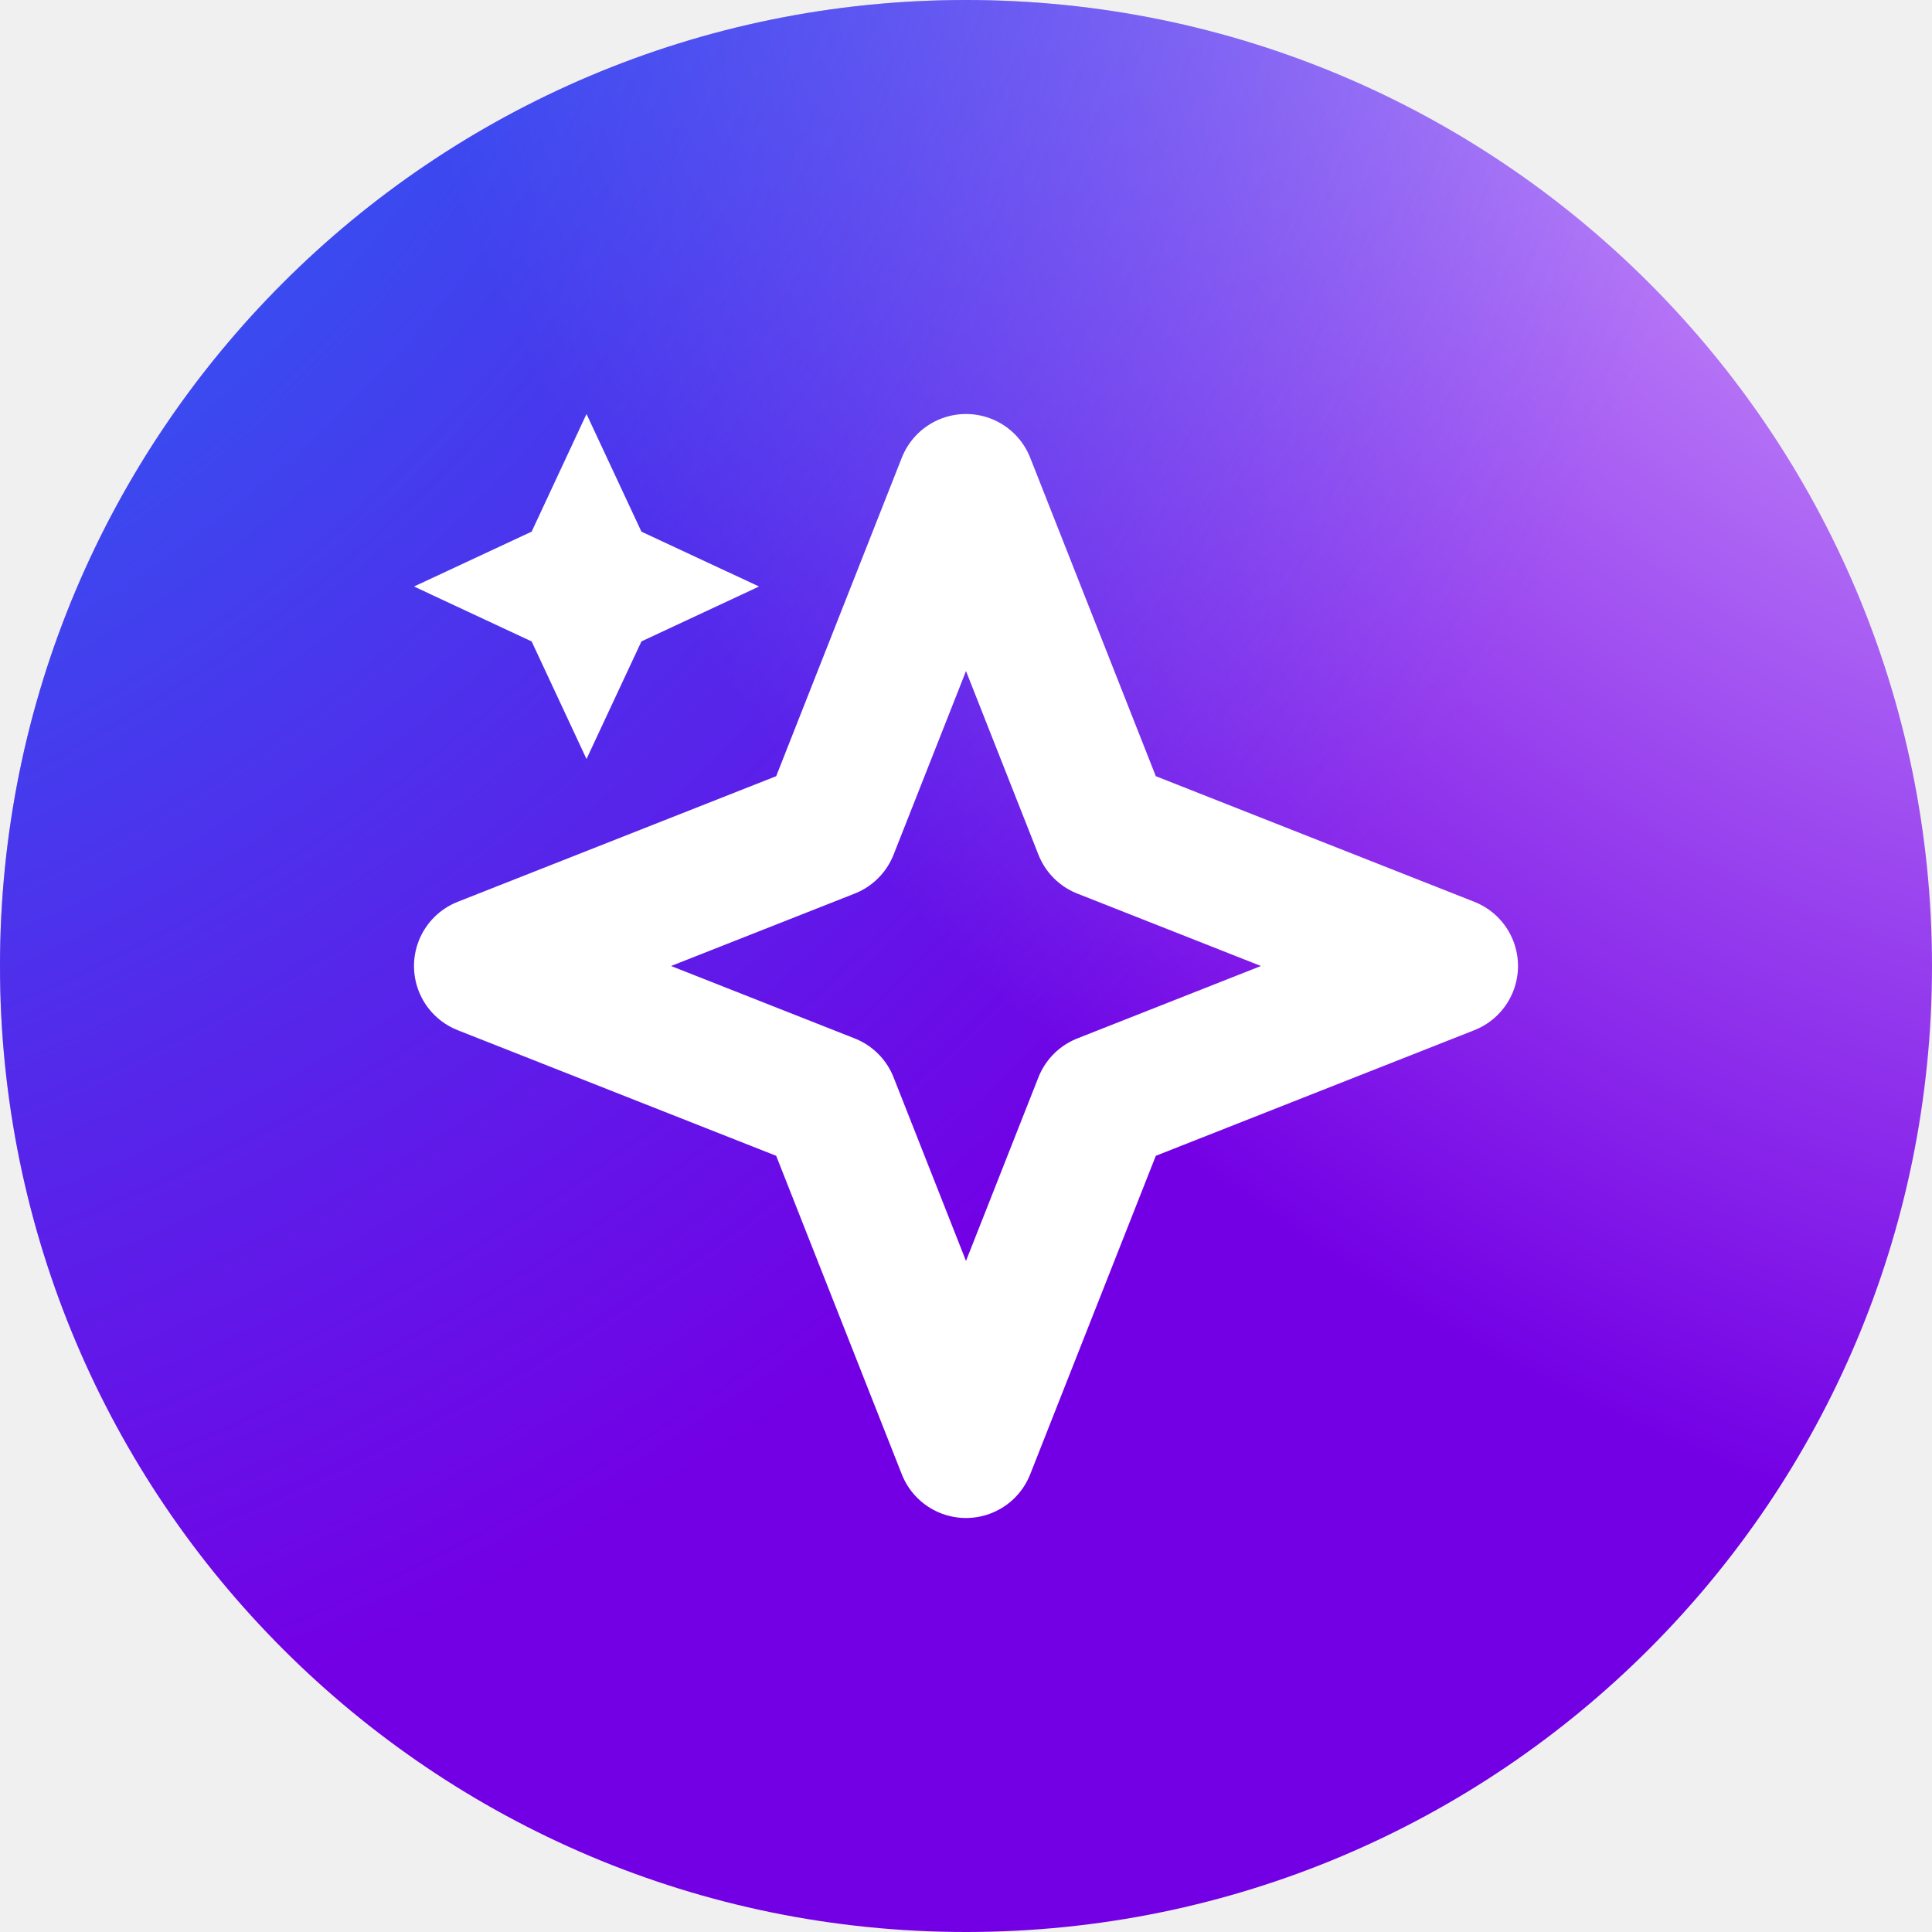
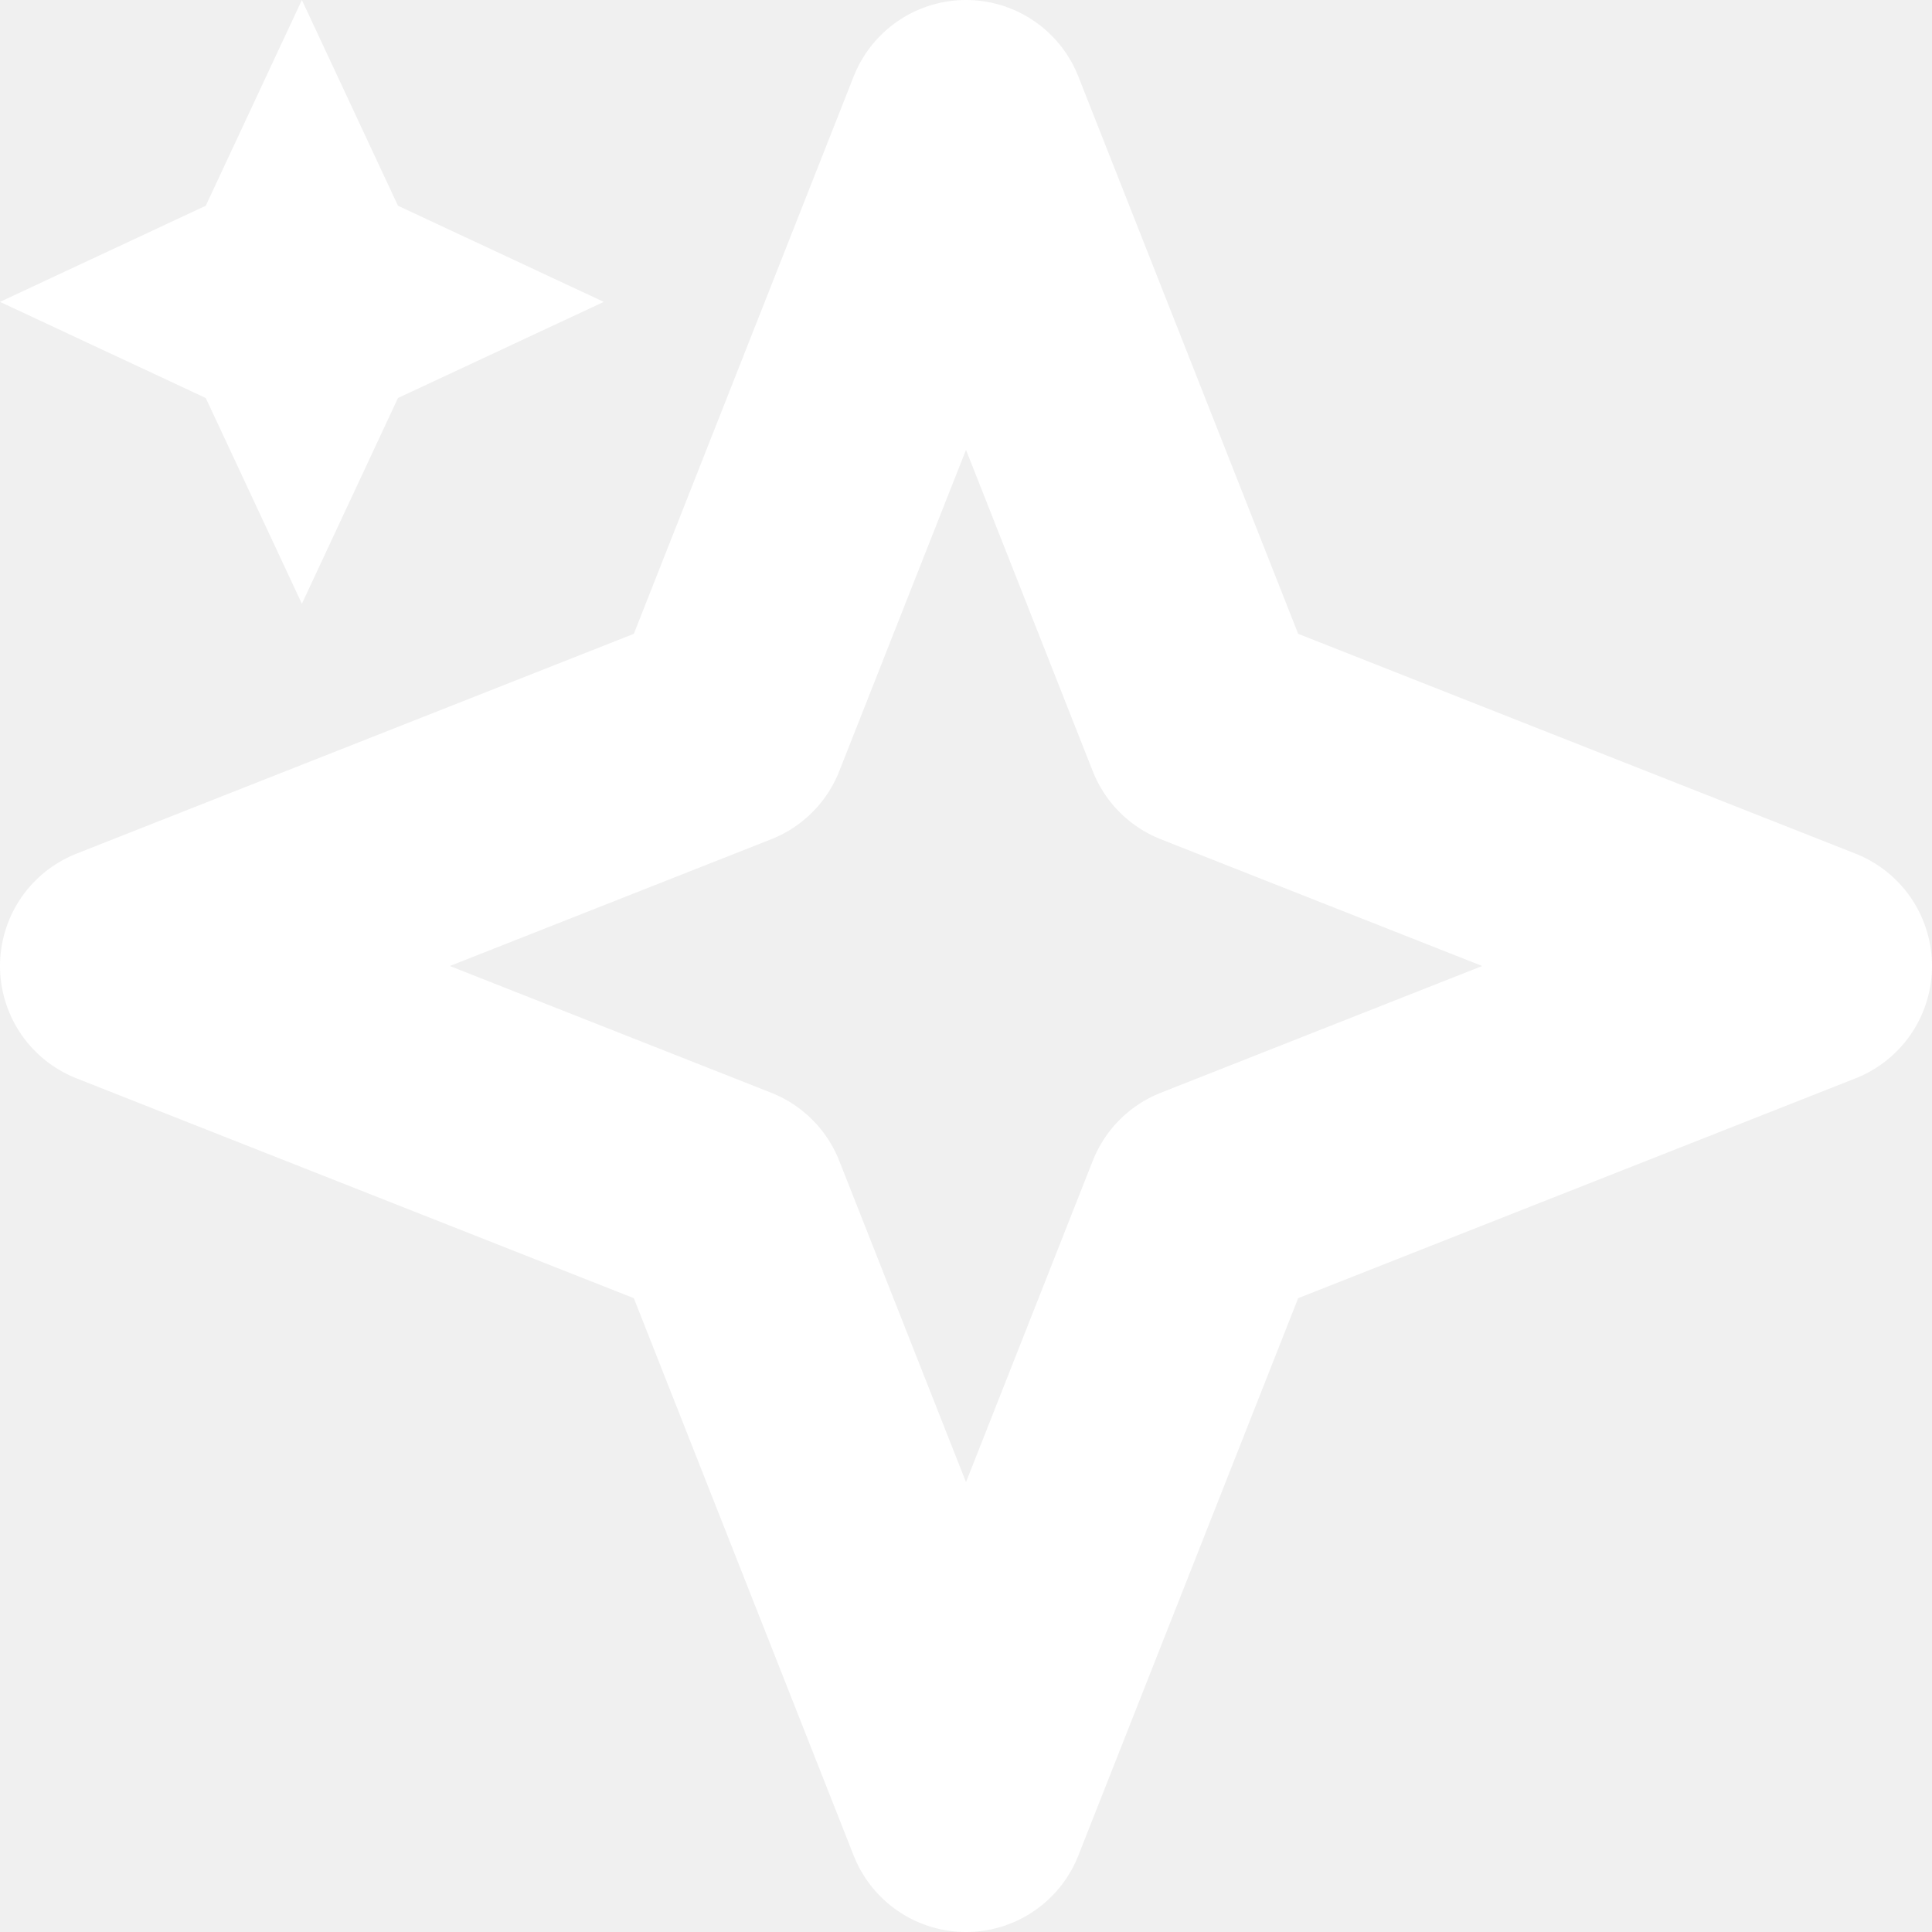
- <svg xmlns="http://www.w3.org/2000/svg" width="28" height="28" viewBox="0 0 28 28" fill="none">
-   <circle cx="14" cy="14" r="14" fill="url(#paint0_radial_7079_425)" />
-   <circle cx="14" cy="14" r="14" fill="url(#paint1_radial_7079_425)" />
-   <g clip-path="url(#clip0_7079_425)">
-     <path d="M14 7L15.98 12.02L21 14L15.98 15.98L14 21L12.02 15.98L7 14L12.02 12.02L14 7Z" stroke="white" stroke-width="2" stroke-linejoin="round" />
-     <path d="M8.5 6L9.296 7.705L11 8.5L9.296 9.296L8.5 11L7.705 9.296L6 8.5L7.705 7.705L8.5 6Z" fill="white" />
+ <svg xmlns="http://www.w3.org/2000/svg" width="16" height="16" viewBox="0 0 16 16" fill="none">
+   <g clip-path="url(#clip0_3945_24425)">
+     <path d="M8 1L9.98 6.02L15 8L9.98 9.98L8 15L6.02 9.98L1 8L6.02 6.02L8 1Z" stroke="white" stroke-width="2" stroke-linejoin="round" />
+     <path d="M2.5 0L3.296 1.704L5 2.5L3.296 3.296L2.5 5L1.704 3.296L0 2.5L1.704 1.704L2.5 0Z" fill="white" />
  </g>
  <defs>
-     <radialGradient id="paint0_radial_7079_425" cx="0" cy="0" r="1" gradientUnits="userSpaceOnUse" gradientTransform="translate(29.1667 -1.16667) rotate(135) scale(21.4489 27.4437)">
-       <stop stop-color="#D8B2FF" />
-       <stop offset="1" stop-color="#7300E5" />
-     </radialGradient>
-     <radialGradient id="paint1_radial_7079_425" cx="0" cy="0" r="1" gradientUnits="userSpaceOnUse" gradientTransform="translate(-8.75 -8.16667) rotate(44.326) scale(35.0631 35.9018)">
-       <stop stop-color="#0096FA" />
-       <stop offset="1" stop-color="#0096FA" stop-opacity="0" />
-     </radialGradient>
-     <clipPath id="clip0_7079_425">
-       <rect width="16" height="16" fill="white" transform="translate(6 6)" />
+     <clipPath id="clip0_3945_24425">
+       <rect width="16" height="16" fill="white" />
    </clipPath>
  </defs>
</svg>
